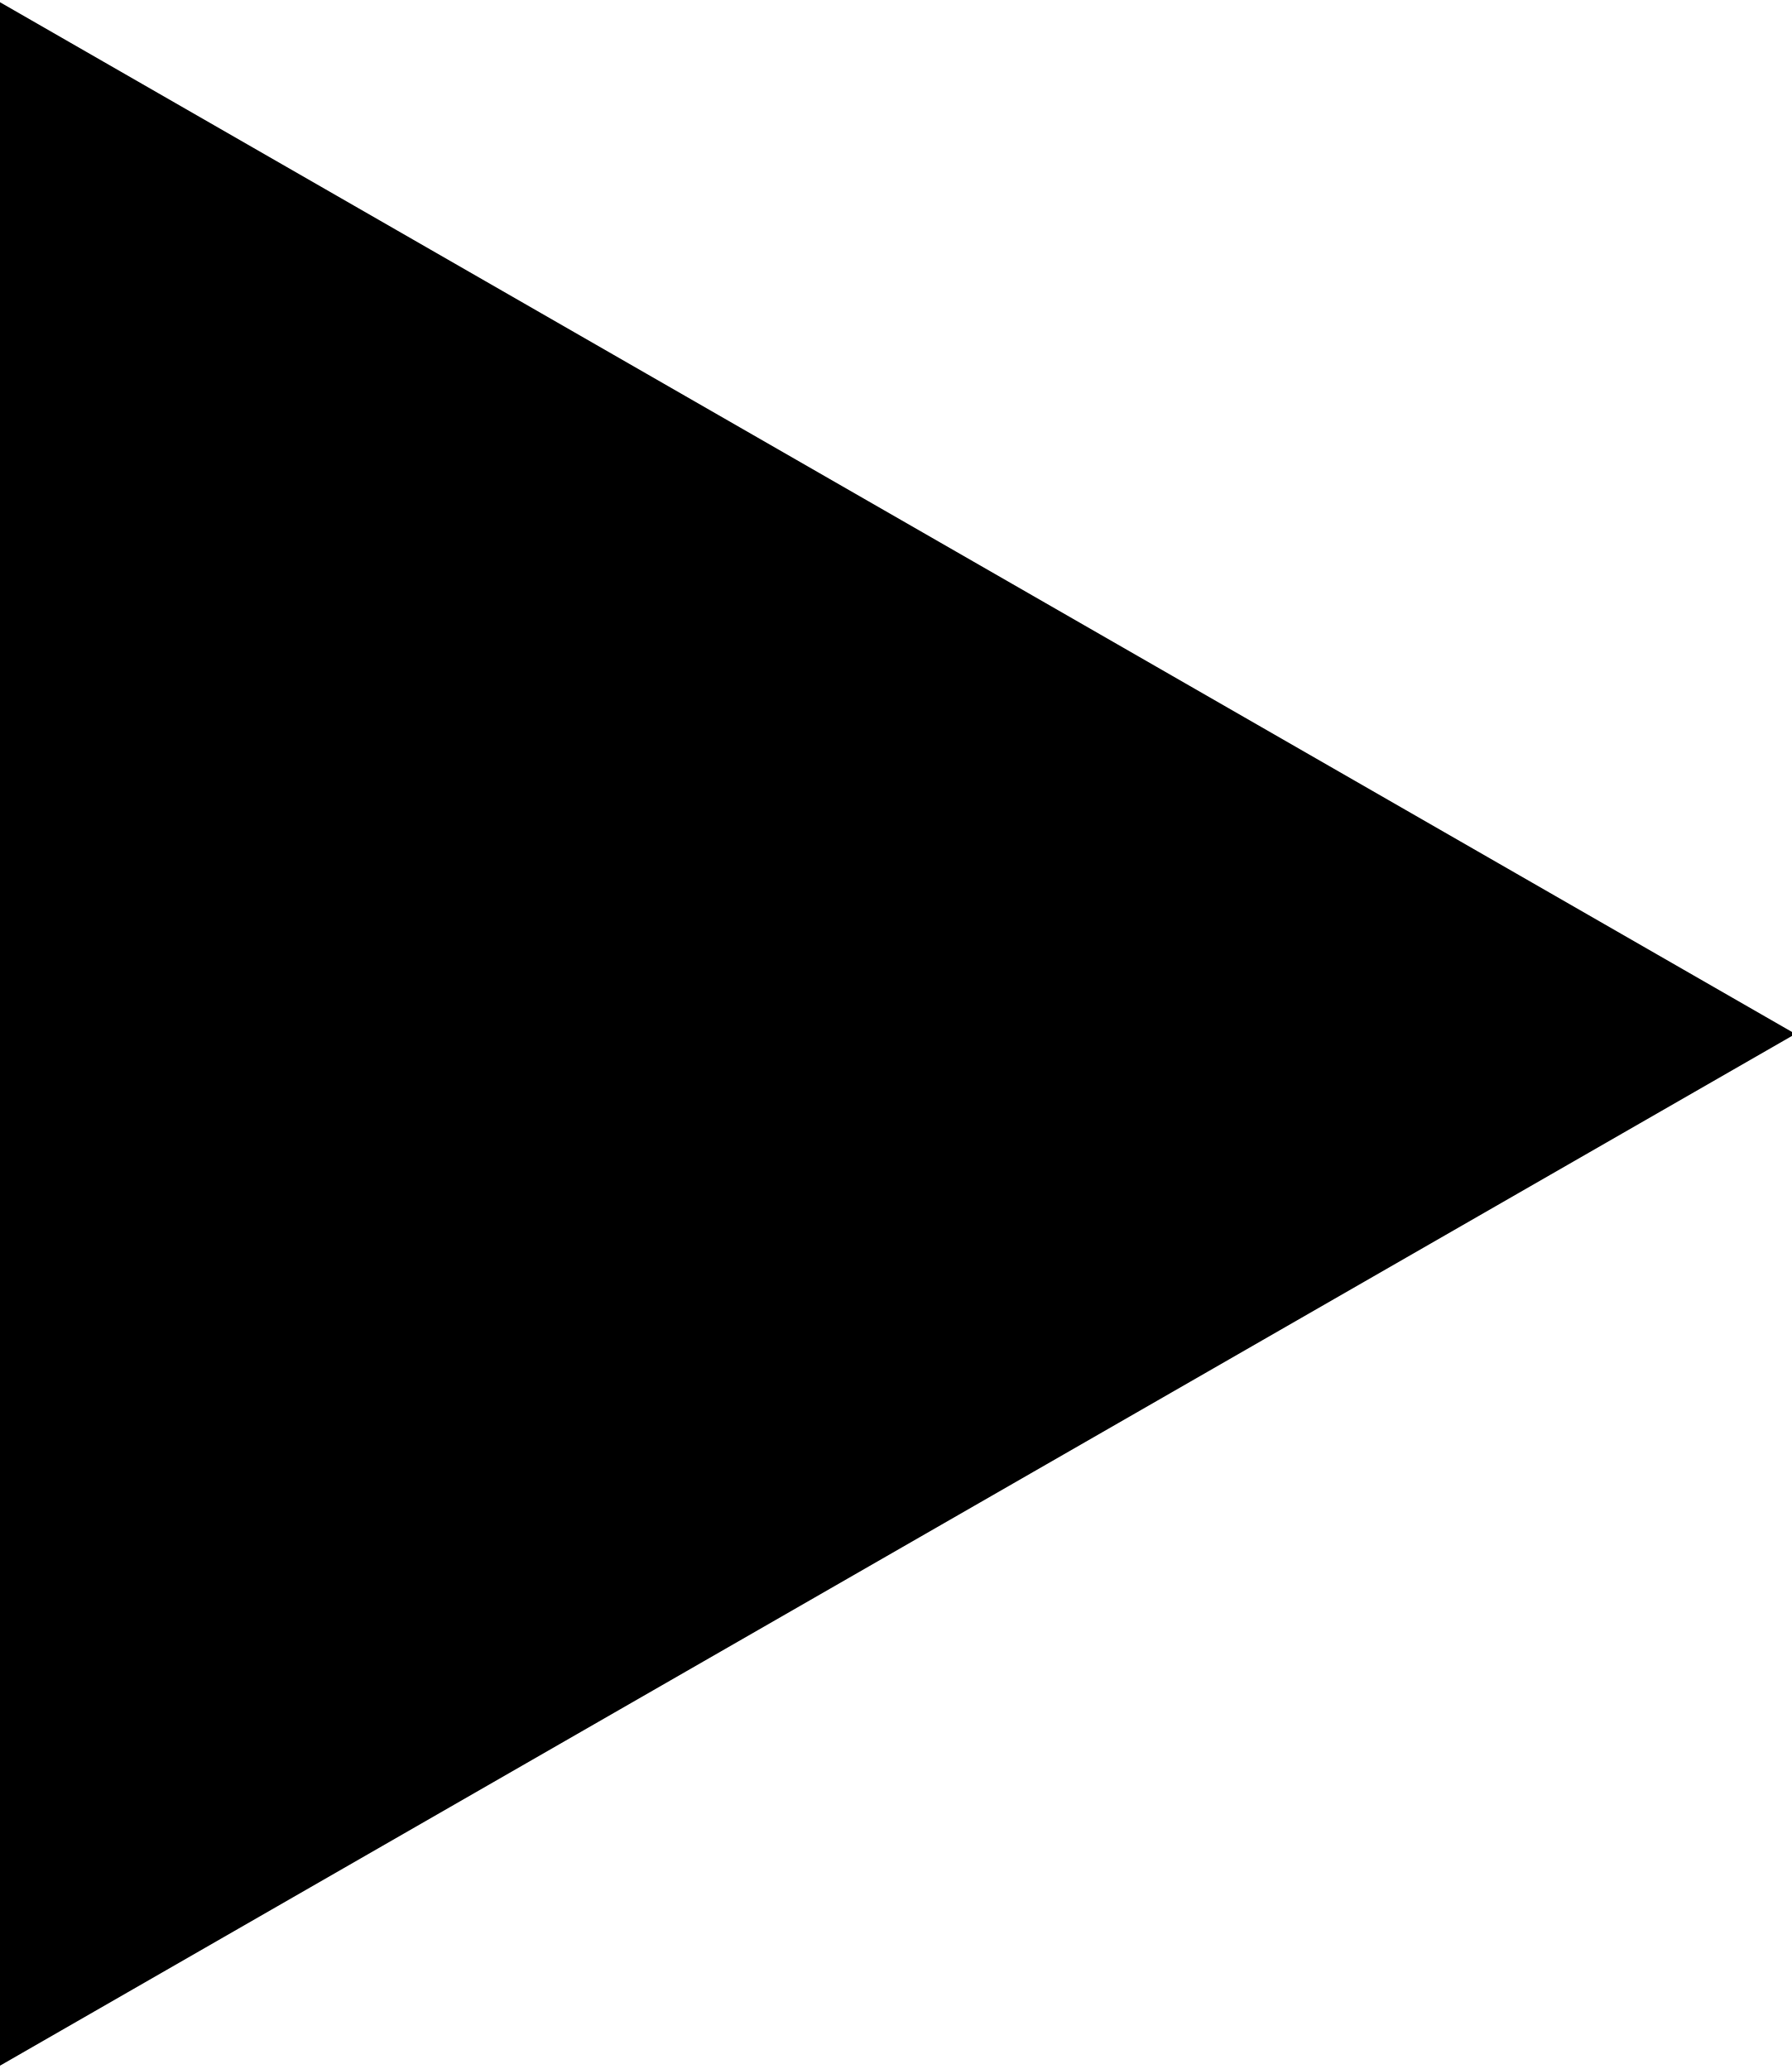
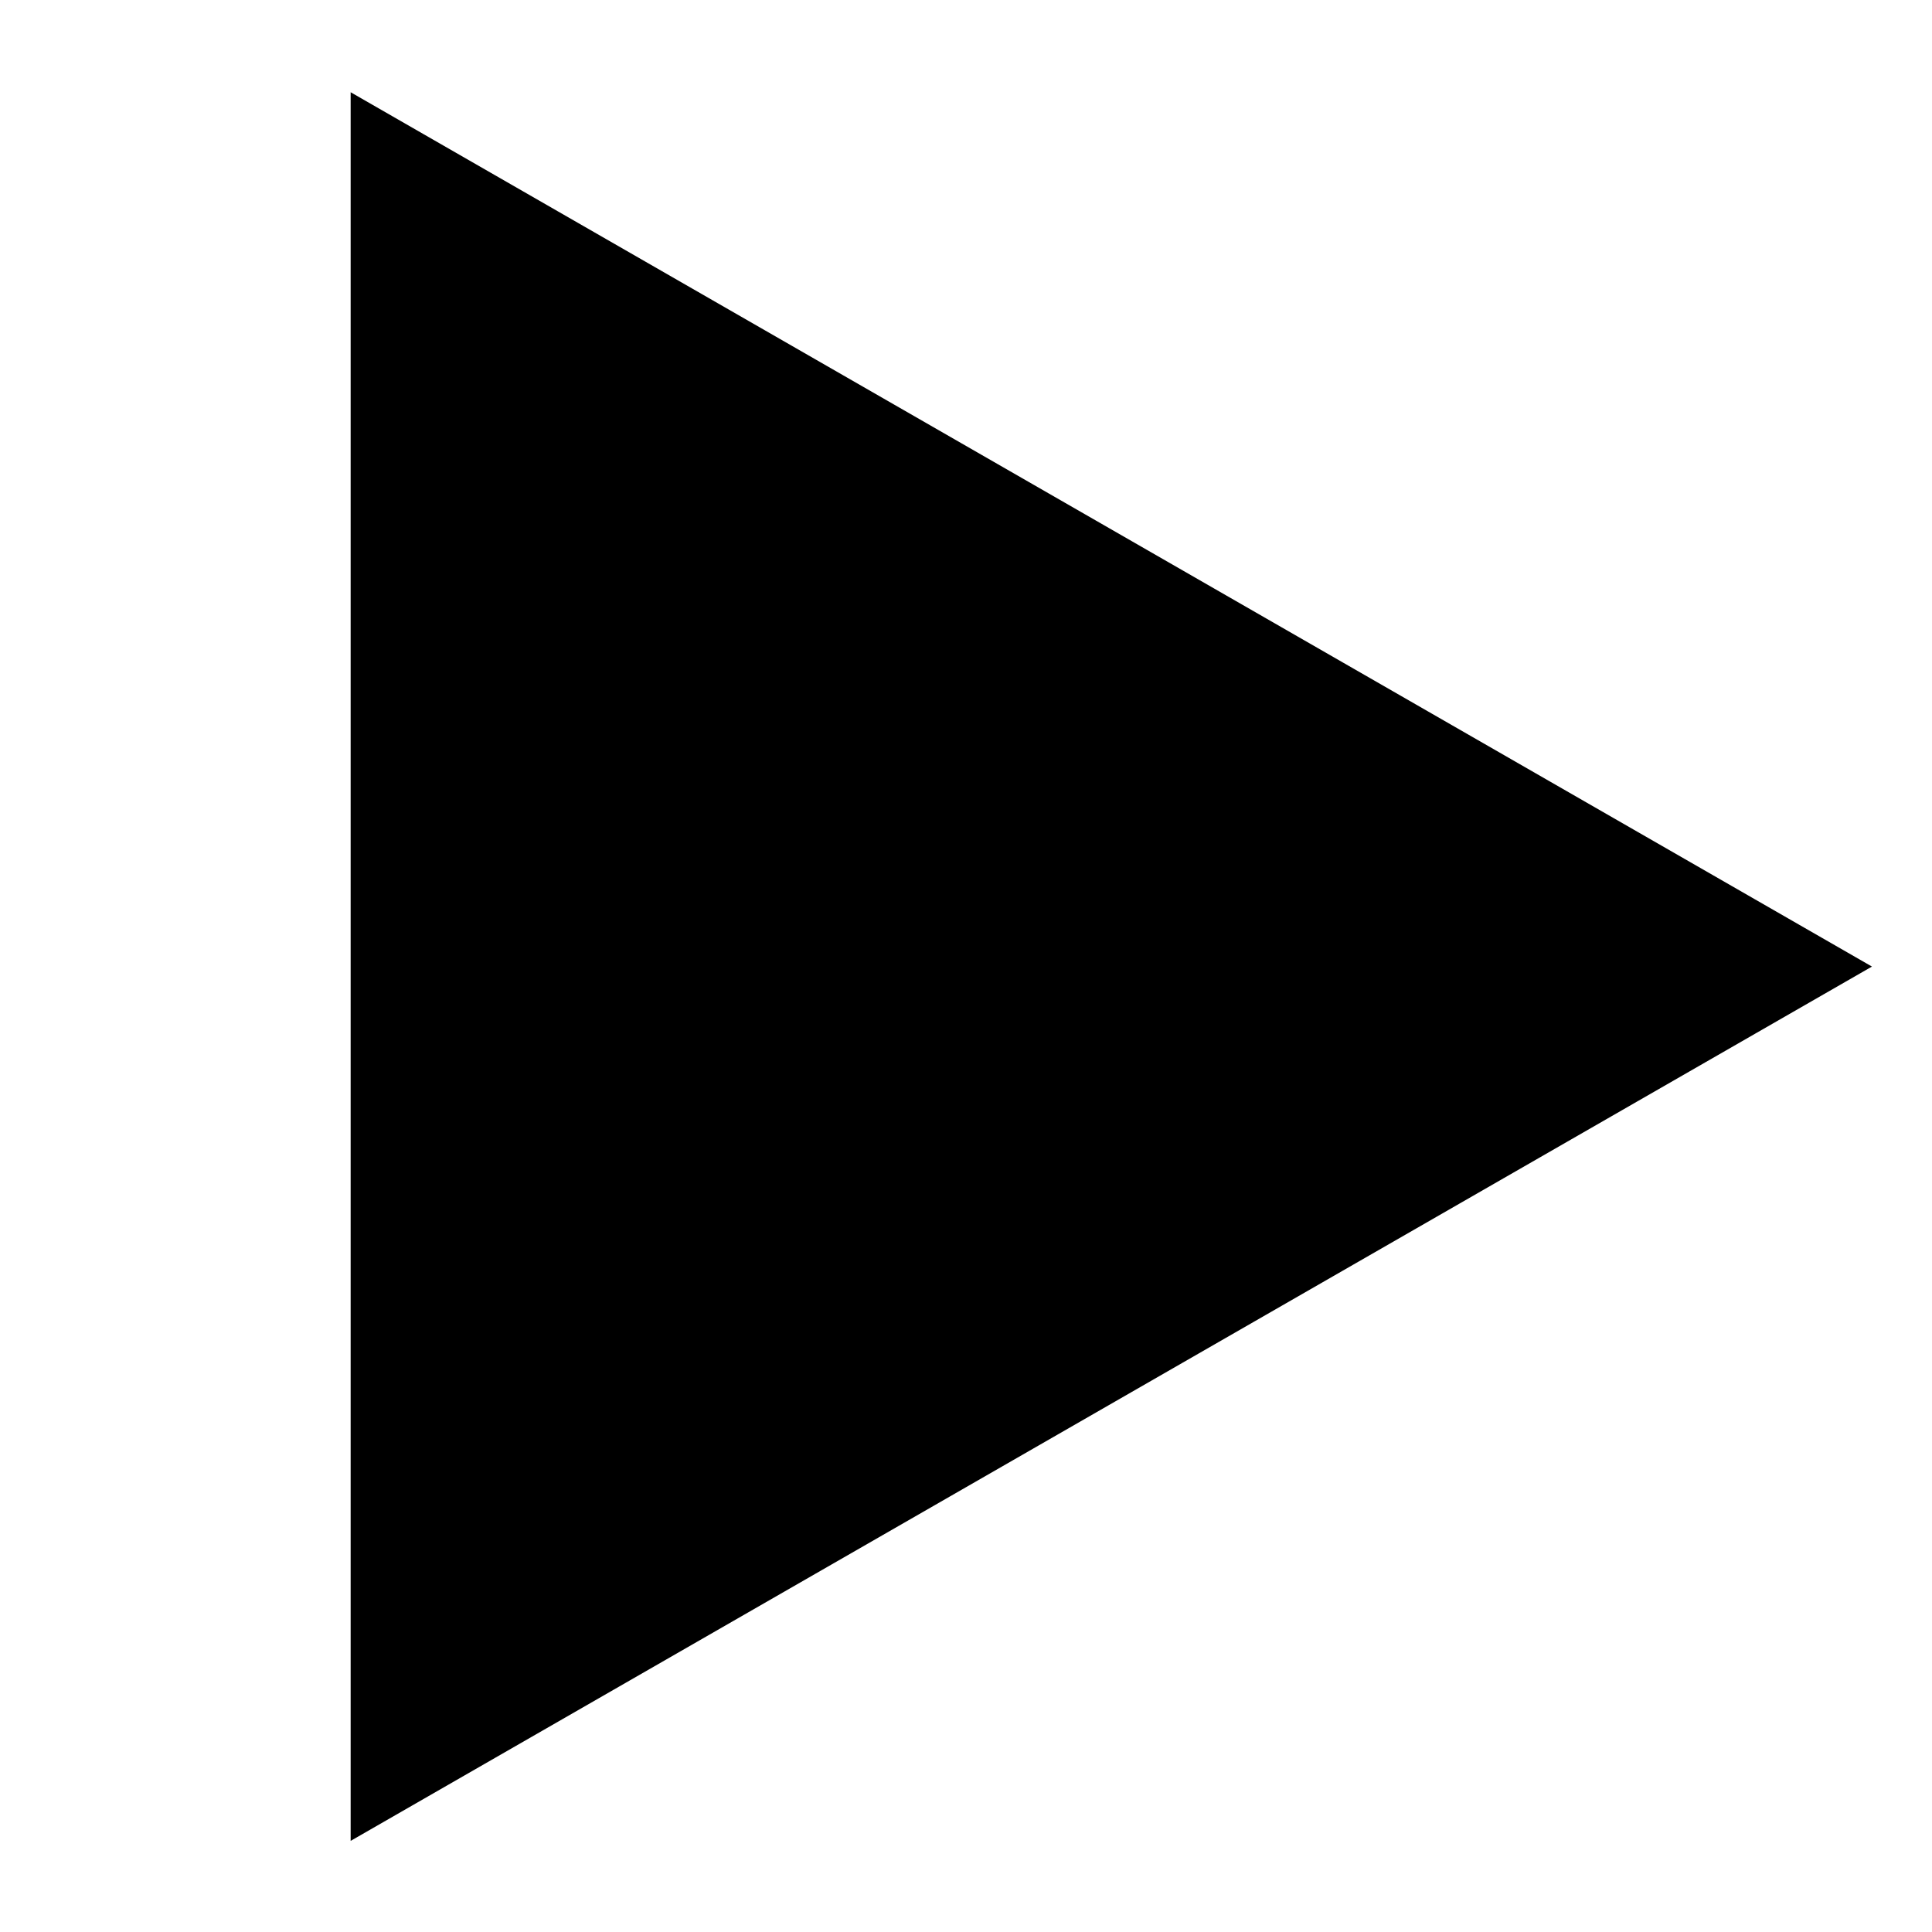
- <svg xmlns="http://www.w3.org/2000/svg" width="0.864mm" height="0.998mm" version="1.1" viewBox="0 0 0.864 0.998" id="svg1">
-   <defs id="defs1" />
-   <path style="fill:#000000;stroke:#000000;stroke-width:0.637;stroke-linecap:round;paint-order:fill markers stroke" id="path1" d="m 0.624,0.655 -0.087,0.05 -0.087,0.05 0,-0.1 0,-0.1 0.087,0.05 z" transform="matrix(0.7653669,0,0,0.7653669,-0.1008779,-0.00258464)" />
+ <svg xmlns="http://www.w3.org/2000/svg" width="1.1mm" height="1.1mm" viewBox="0 0 1.1 1.1">
+   <path d="m.624.655-.087.05-.087.05v-.2l.087.05z" style="fill:#000;stroke:#000;stroke-width:.637;stroke-linecap:round;paint-order:fill markers stroke" transform="matrix(.76537 0 0 .76537 .099 .049)" />
</svg>
